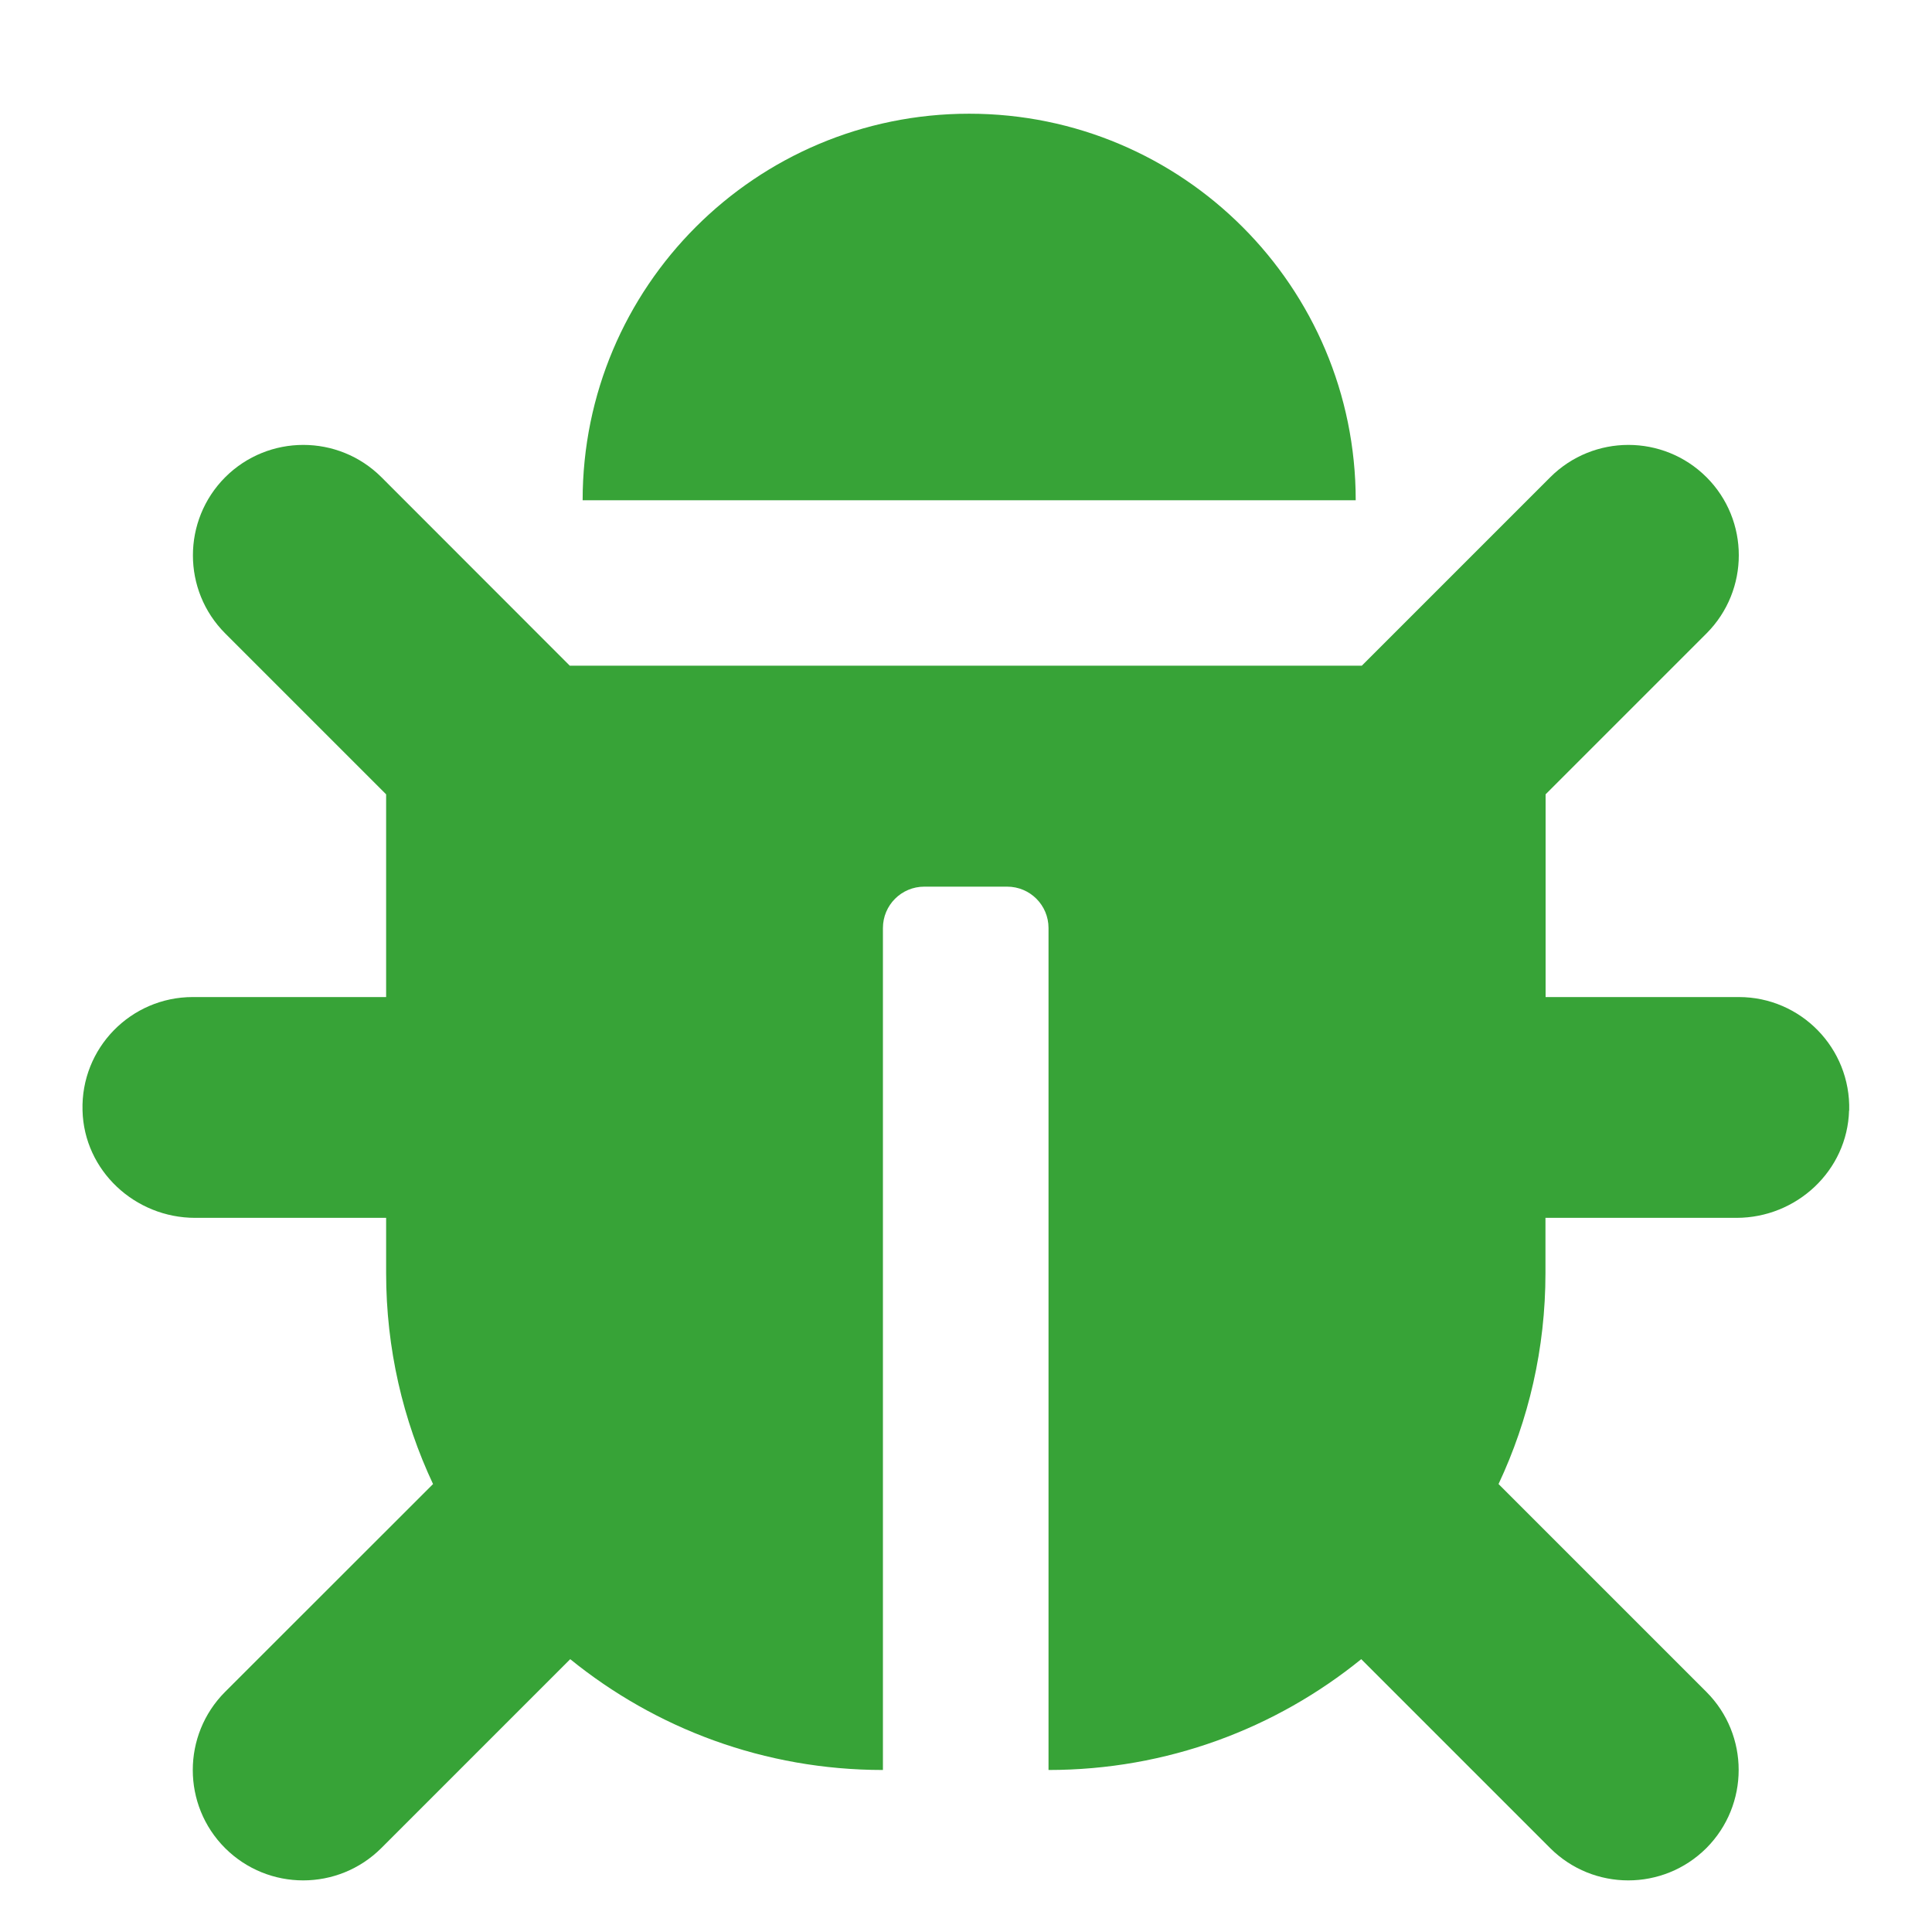
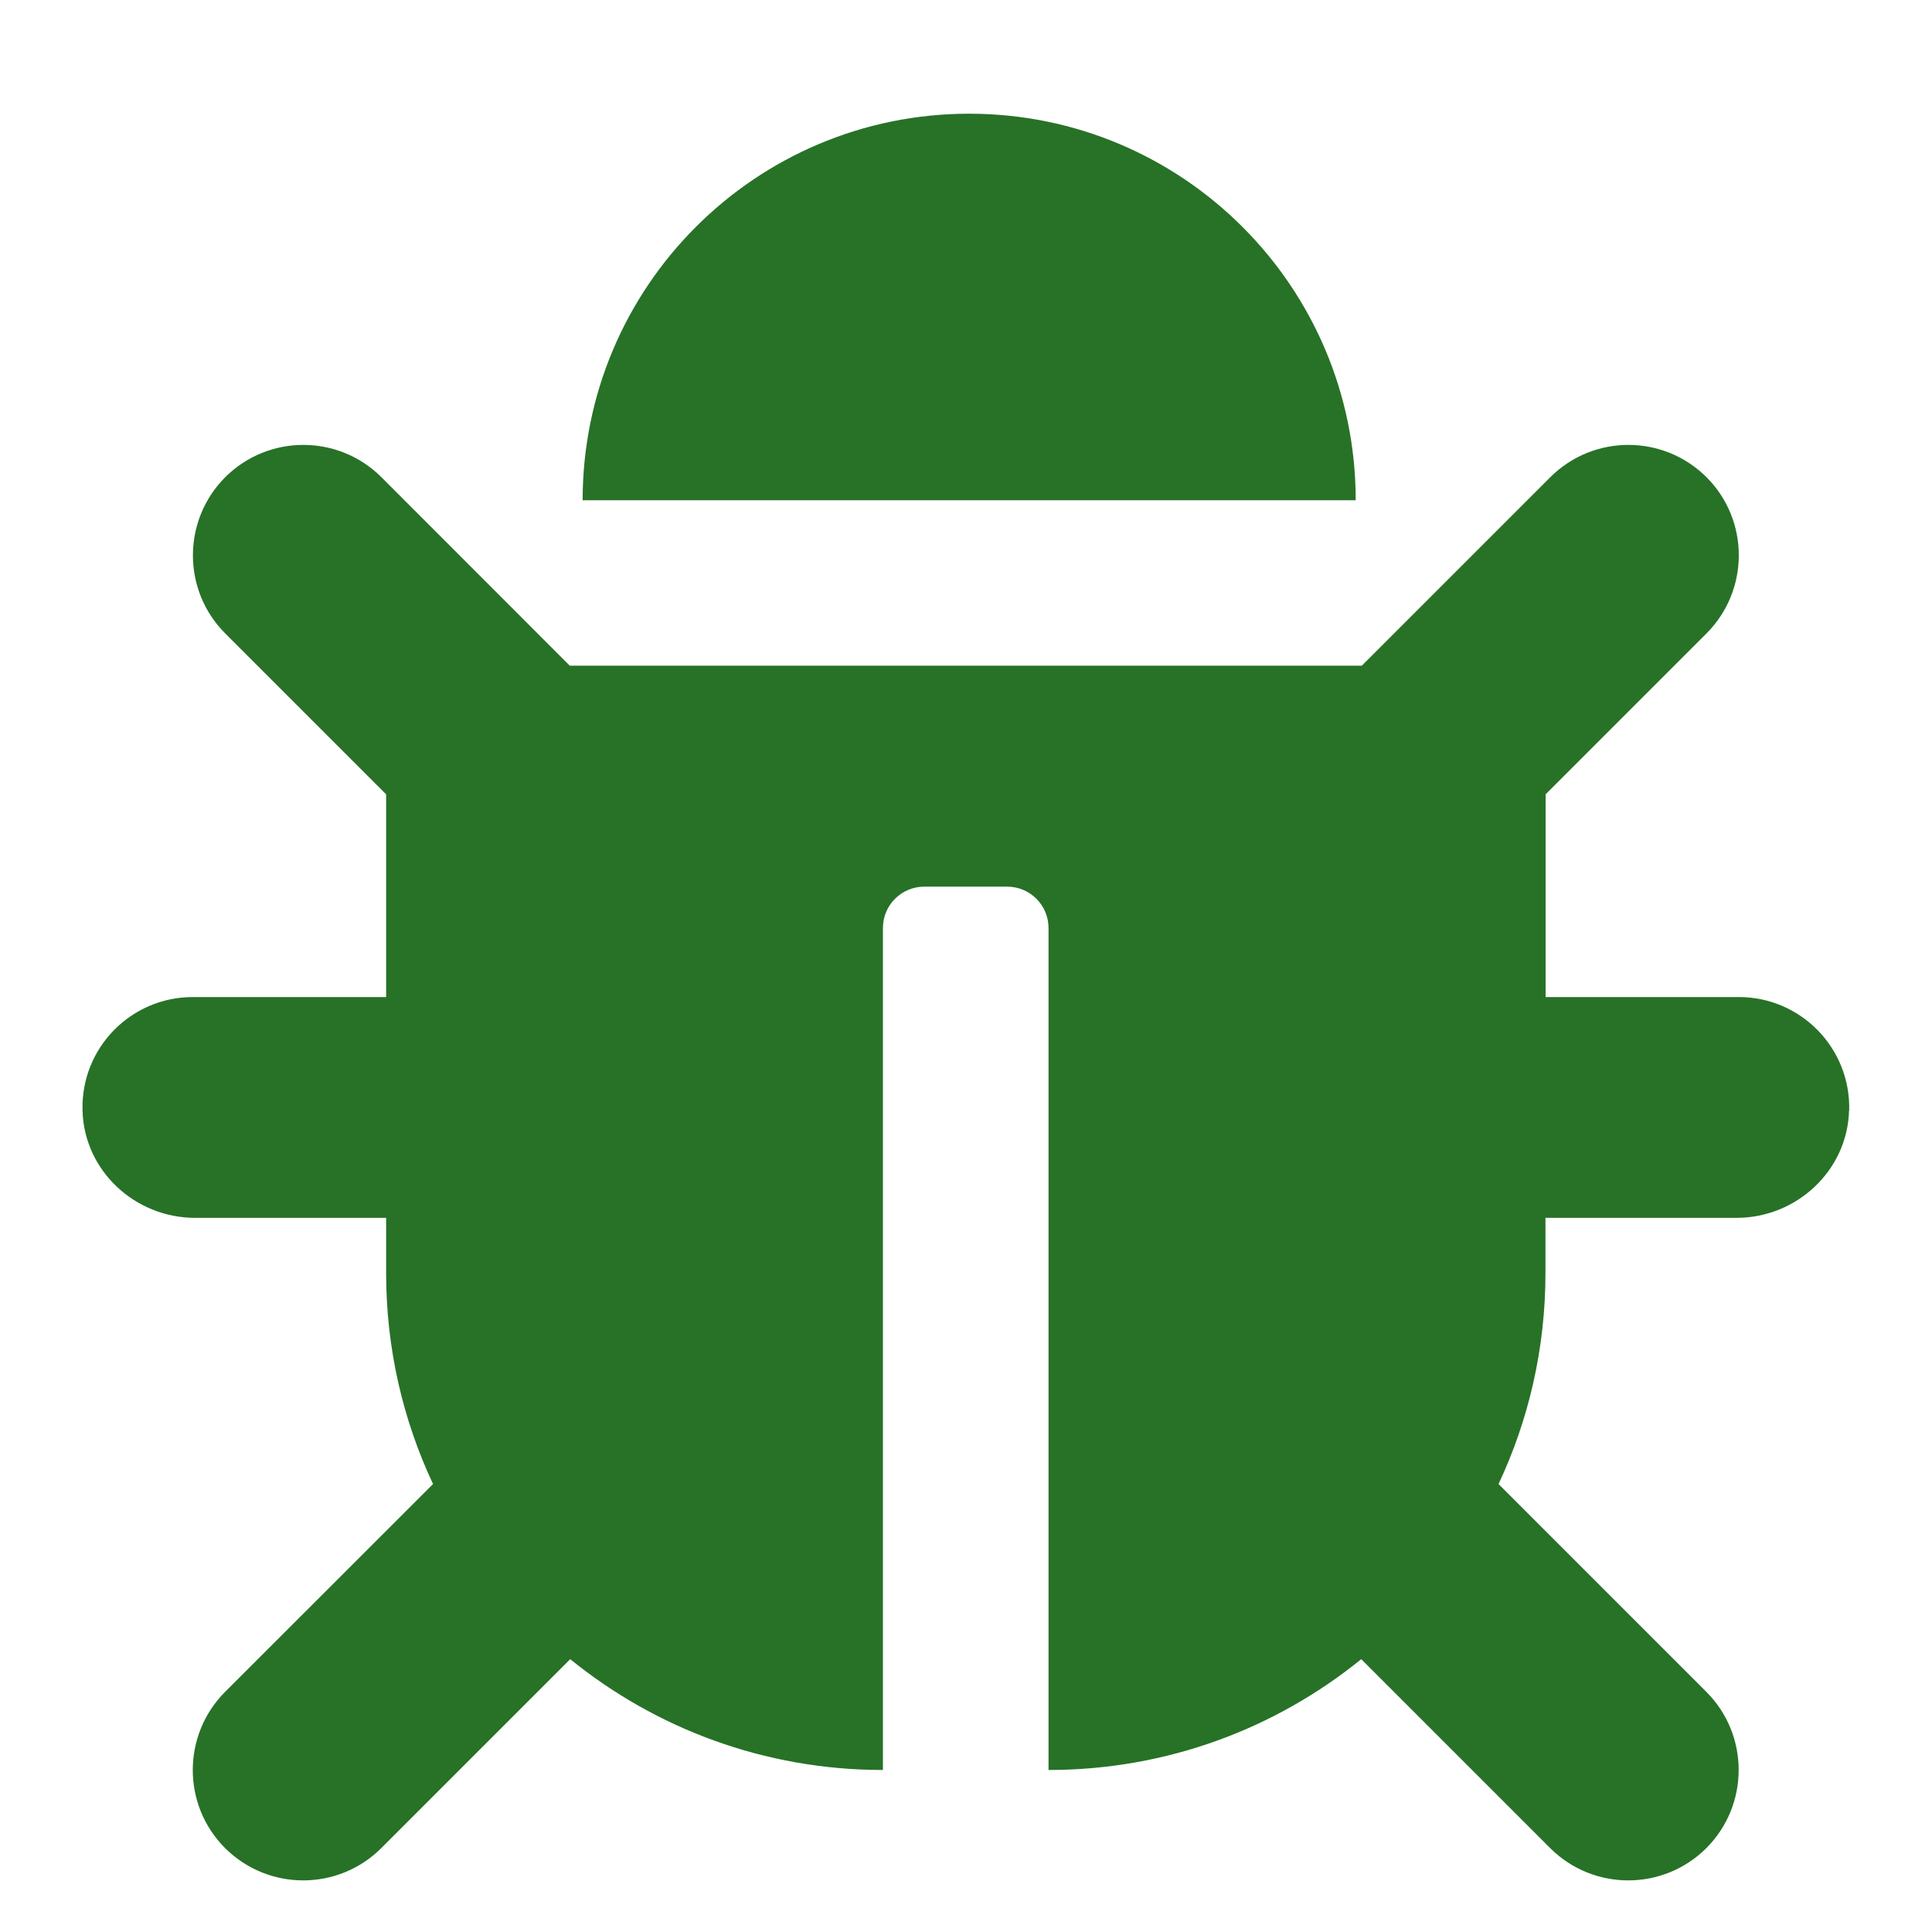
<svg xmlns="http://www.w3.org/2000/svg" viewBox="0 0 14 14" version="1.1" id="svg4" width="14" height="14">
  <defs id="defs8" />
-   <path d="m 13.399,8.047 c -0.012,0.436 -0.38,0.778 -0.816,0.778 H 11.199 V 9.225 c 0,0.547 -0.122,1.065 -0.34,1.529 l 1.506,1.506 c 0.312,0.312 0.312,0.819 0,1.132 -0.313,0.312 -0.819,0.312 -1.132,0 l -1.369,-1.369 c -0.619,0.502 -1.407,0.803 -2.266,0.803 V 6.725 c 0,-0.166 -0.134,-0.3 -0.3,-0.3 H 6.698 c -0.166,0 -0.3,0.134 -0.3,0.3 v 6.101 c -0.859,0 -1.647,-0.301 -2.266,-0.803 l -1.369,1.369 c -0.313,0.312 -0.819,0.312 -1.132,0 -0.312,-0.312 -0.312,-0.819 0,-1.132 L 3.138,10.754 C 2.92,10.29 2.798,9.772 2.798,9.225 V 8.825 H 1.414 c -0.436,0 -0.805,-0.342 -0.816,-0.778 C 0.585,7.595 0.948,7.225 1.397,7.225 H 2.798 V 5.756 L 1.632,4.59 c -0.312,-0.312 -0.312,-0.819 0,-1.132 0.313,-0.312 0.819,-0.312 1.132,0 L 4.129,4.824 H 9.868 l 1.366,-1.366 c 0.313,-0.312 0.819,-0.312 1.132,0 0.312,0.312 0.312,0.819 0,1.132 l -1.166,1.166 v 1.469 h 1.4 c 0.449,0 0.812,0.37 0.8,0.823 z M 7.023,0.824 c -1.547,0 -2.801,1.254 -2.801,2.801 H 9.824 c 0,-1.547 -1.254,-2.801 -2.801,-2.801 z" id="path2" style="fill:#37a337;fill-opacity:1;stroke-width:0.025" />
+   <path d="m 13.399,8.047 c -0.012,0.436 -0.38,0.778 -0.816,0.778 H 11.199 V 9.225 c 0,0.547 -0.122,1.065 -0.34,1.529 l 1.506,1.506 c 0.312,0.312 0.312,0.819 0,1.132 -0.313,0.312 -0.819,0.312 -1.132,0 l -1.369,-1.369 c -0.619,0.502 -1.407,0.803 -2.266,0.803 V 6.725 c 0,-0.166 -0.134,-0.3 -0.3,-0.3 H 6.698 c -0.166,0 -0.3,0.134 -0.3,0.3 v 6.101 c -0.859,0 -1.647,-0.301 -2.266,-0.803 l -1.369,1.369 c -0.313,0.312 -0.819,0.312 -1.132,0 -0.312,-0.312 -0.312,-0.819 0,-1.132 L 3.138,10.754 C 2.92,10.29 2.798,9.772 2.798,9.225 V 8.825 H 1.414 c -0.436,0 -0.805,-0.342 -0.816,-0.778 C 0.585,7.595 0.948,7.225 1.397,7.225 H 2.798 V 5.756 L 1.632,4.59 c -0.312,-0.312 -0.312,-0.819 0,-1.132 0.313,-0.312 0.819,-0.312 1.132,0 L 4.129,4.824 H 9.868 l 1.366,-1.366 c 0.313,-0.312 0.819,-0.312 1.132,0 0.312,0.312 0.312,0.819 0,1.132 l -1.166,1.166 v 1.469 h 1.4 c 0.449,0 0.812,0.37 0.8,0.823 z M 7.023,0.824 c -1.547,0 -2.801,1.254 -2.801,2.801 H 9.824 c 0,-1.547 -1.254,-2.801 -2.801,-2.801 z" id="path2" style="fill:#277227;fill-opacity:1;stroke-width:0.025" />
</svg>
